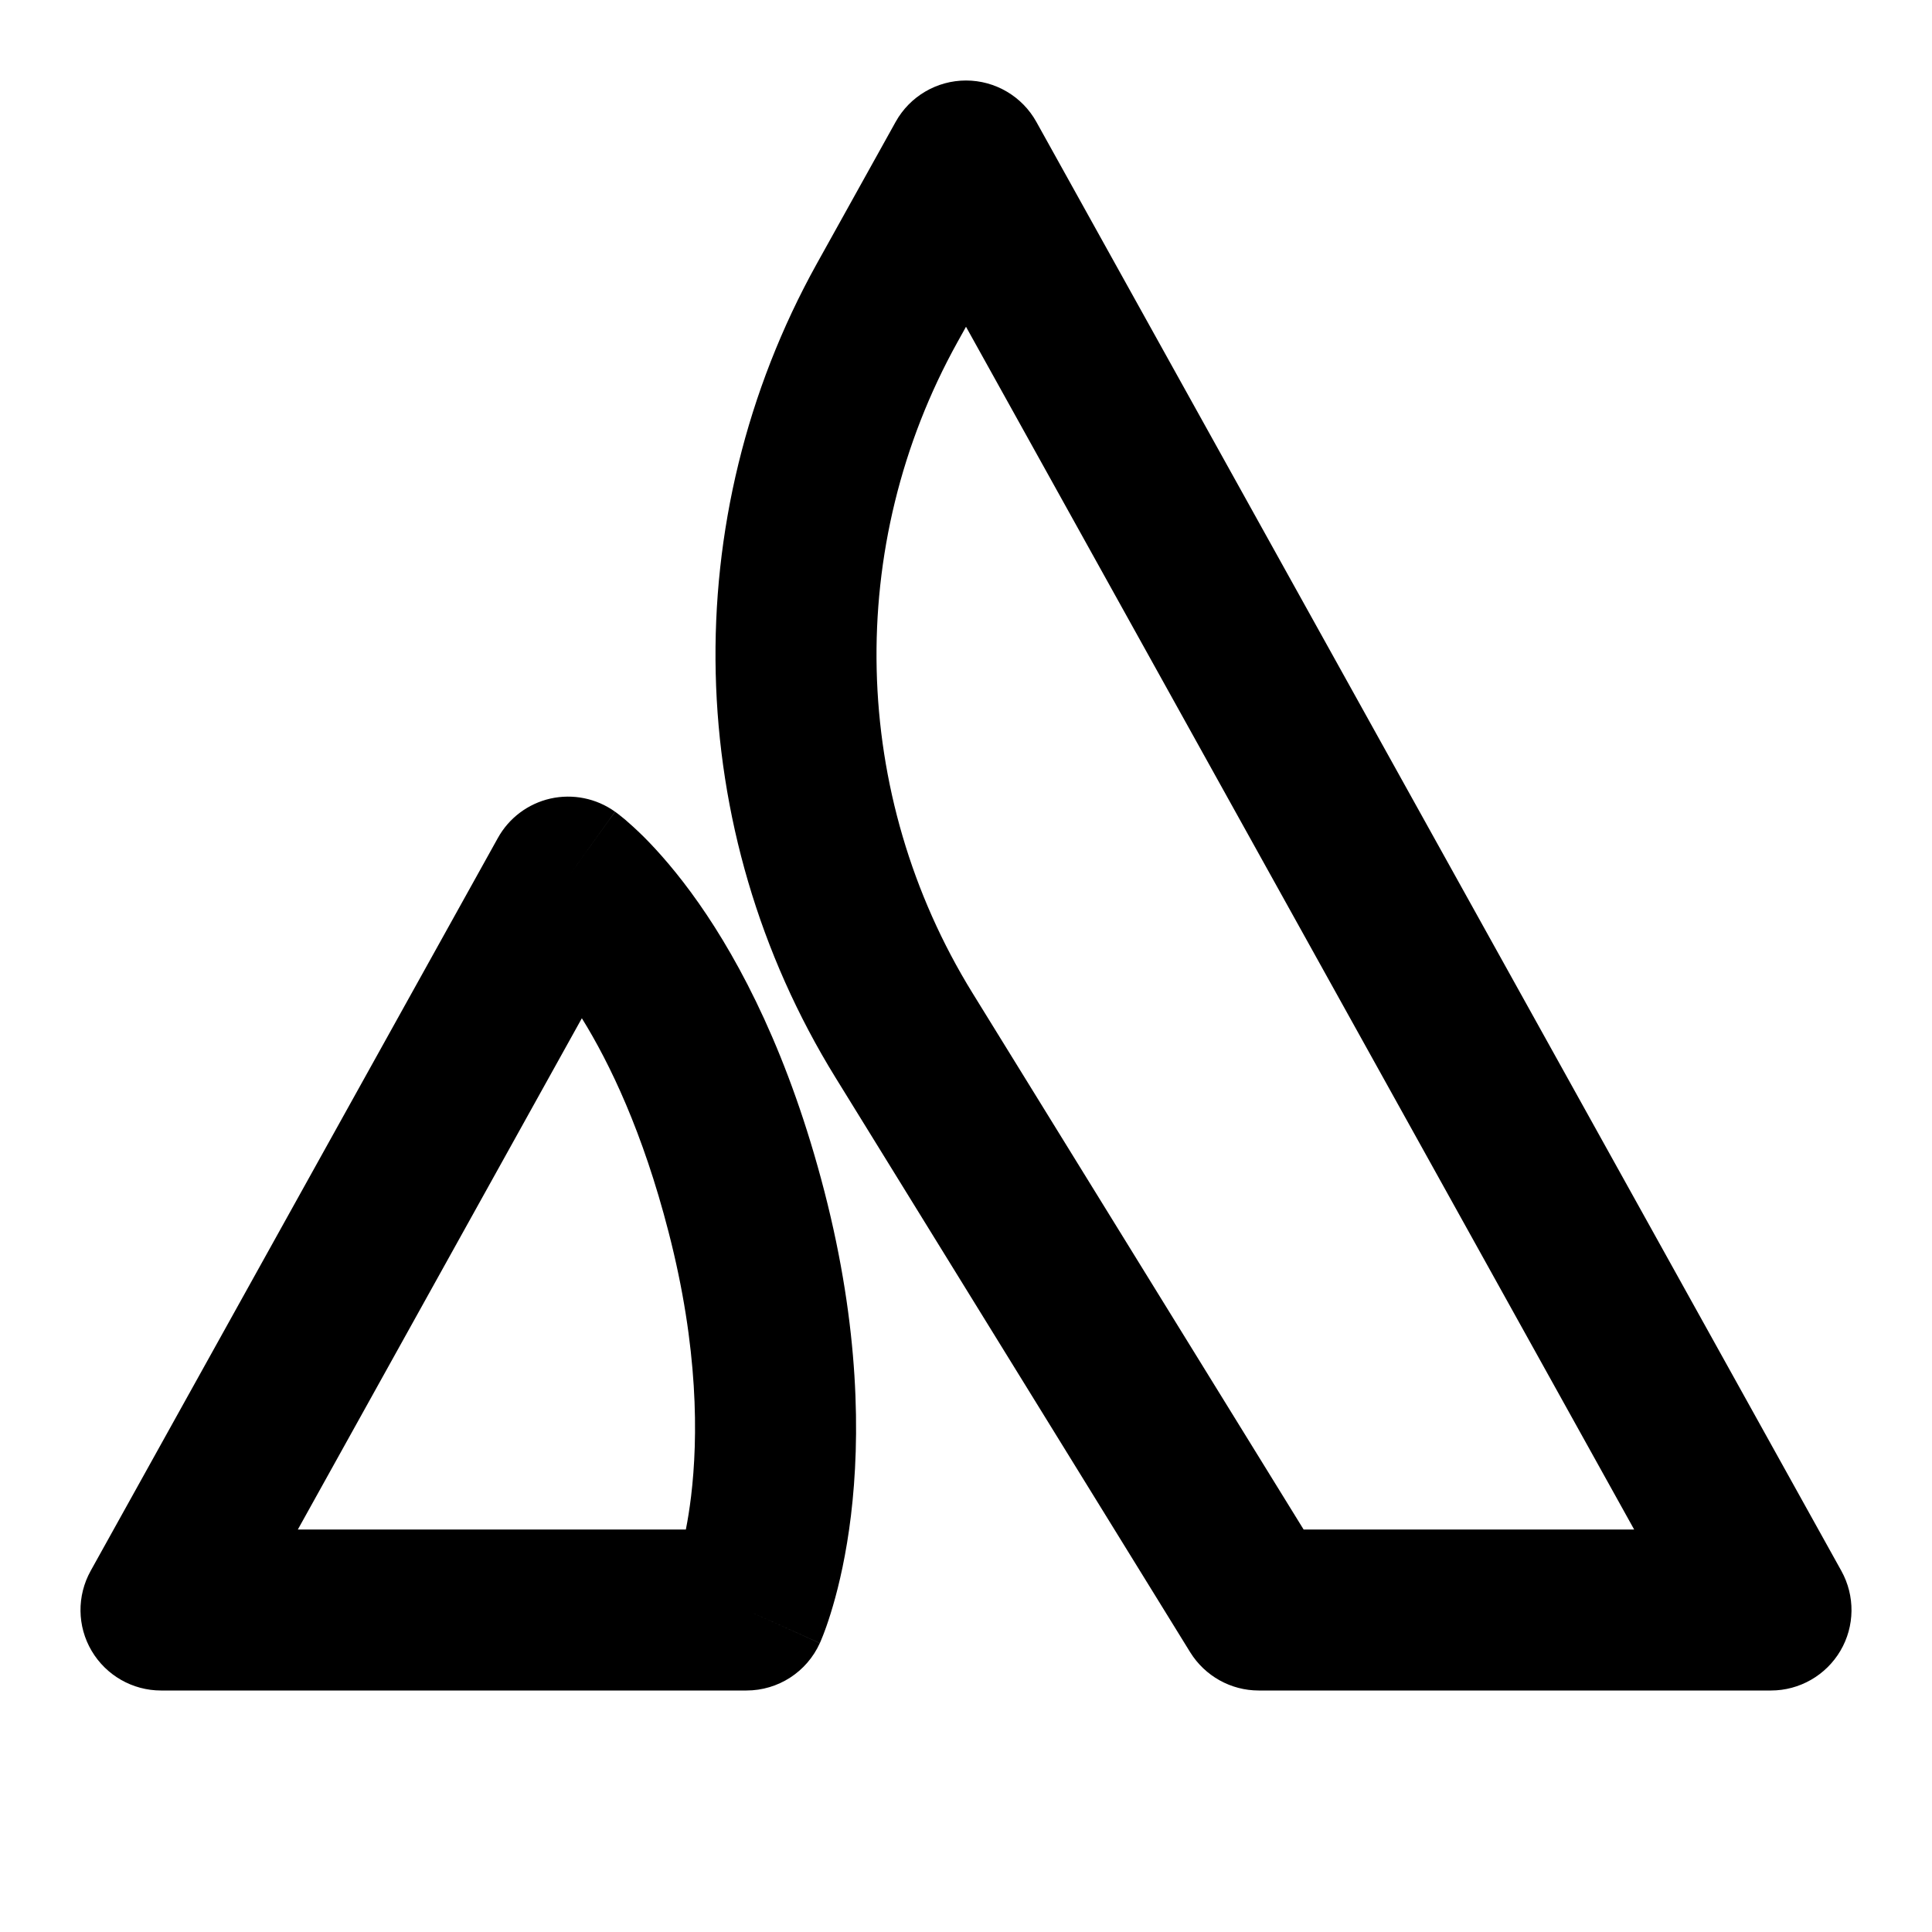
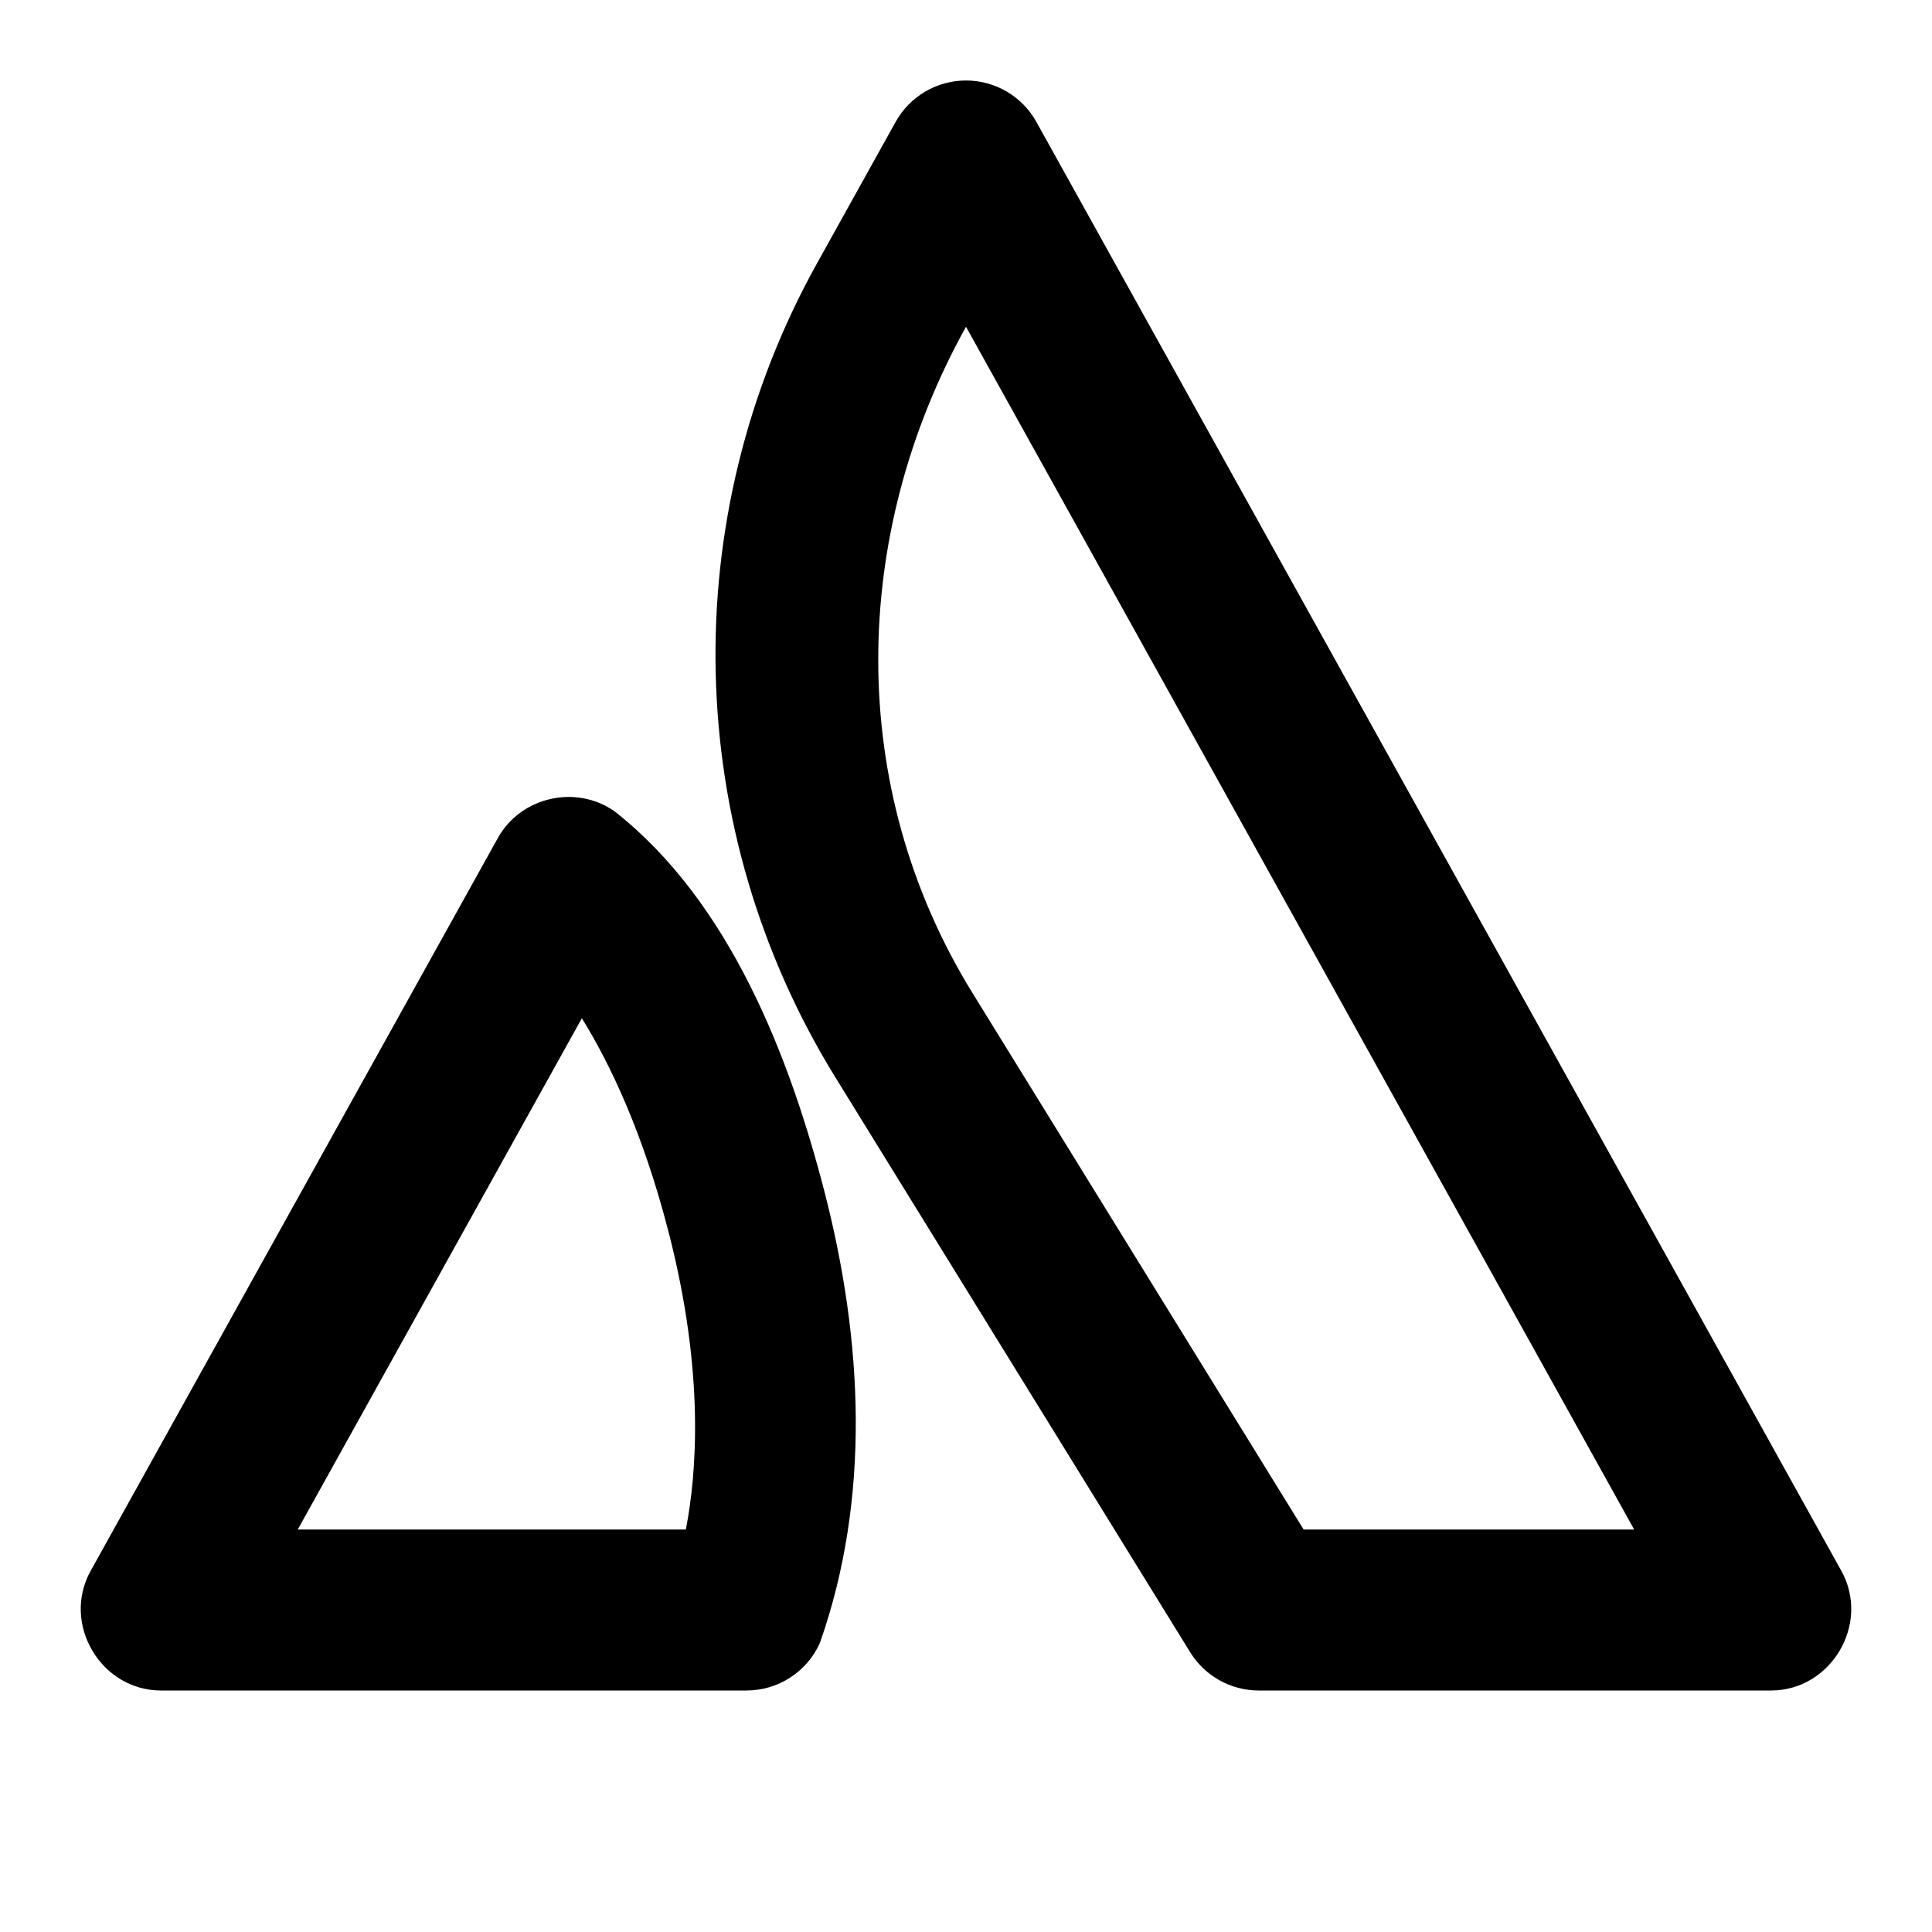
<svg xmlns="http://www.w3.org/2000/svg" width="24" height="24" viewBox="0 0 24 24" fill="none">
-   <path fill-rule="evenodd" clip-rule="evenodd" d="M12 1C12.363 1 12.698 1.197 12.874 1.514L22.874 19.514C23.046 19.824 23.042 20.202 22.862 20.507C22.682 20.812 22.354 21 22 21L15.636 21C15.29 21 14.968 20.82 14.785 20.525L10.379 13.386C8.478 10.307 8.389 6.441 10.146 3.277L11.126 1.514C11.302 1.197 11.637 1 12 1ZM12 4.059L11.895 4.248C10.489 6.779 10.56 9.872 12.081 12.336L16.194 19L20.3 19L12 4.059ZM7.64 10.083L7.058 10.896C7.64 10.083 7.64 10.084 7.641 10.084L7.642 10.085L7.644 10.086L7.649 10.089L7.659 10.097C7.667 10.103 7.676 10.11 7.687 10.118C7.708 10.134 7.733 10.155 7.764 10.18C7.824 10.231 7.902 10.302 7.995 10.393C8.179 10.577 8.418 10.846 8.679 11.218C9.202 11.964 9.805 13.113 10.241 14.8C10.68 16.501 10.687 17.864 10.571 18.826C10.513 19.305 10.425 19.683 10.347 19.949C10.308 20.083 10.272 20.189 10.243 20.266C10.229 20.305 10.216 20.336 10.206 20.36C10.201 20.373 10.197 20.383 10.193 20.392L10.188 20.403L10.186 20.408L10.185 20.41L10.184 20.411C10.184 20.411 10.184 20.412 9.273 20L10.184 20.412C10.022 20.77 9.666 21 9.273 21H2C1.646 21 1.318 20.812 1.138 20.507C0.958 20.202 0.954 19.824 1.126 19.514L6.184 10.411C6.322 10.161 6.56 9.983 6.838 9.92C7.117 9.858 7.408 9.917 7.64 10.083ZM8.52 19C8.544 18.88 8.566 18.742 8.585 18.587C8.672 17.861 8.679 16.749 8.304 15.3C7.986 14.066 7.577 13.212 7.228 12.649L3.7 19H8.52Z" fill="black" />
+   <path fill-rule="evenodd" clip-rule="evenodd" d="M12 1C12.363 1 12.698 1.197 12.874 1.514L22.874 19.514C23.238 20.169 22.749 21 22 21L15.636 21C15.29 21 14.967 20.82 14.785 20.525L10.379 13.386C8.478 10.307 8.389 6.441 10.146 3.277L11.126 1.514C11.302 1.197 11.637 1 12 1ZM12 4.059C10.562 6.648 10.504 9.782 12.081 12.336L16.194 19L20.3 19L12 4.059Z" fill="black" />
+   <path fill-rule="evenodd" clip-rule="evenodd" d="M9.273 21C9.666 21 10.022 20.77 10.184 20.412C10.823 18.6 10.717 16.643 10.241 14.8C9.805 13.113 9.061 11.202 7.64 10.083C7.161 9.74 6.469 9.896 6.184 10.411L1.126 19.514C0.762 20.169 1.251 21 2 21H9.273ZM8.304 15.3C7.986 14.066 7.577 13.212 7.228 12.649L3.699 19H8.52C8.653 18.316 8.759 17.059 8.304 15.3Z" fill="black" />
</svg>
